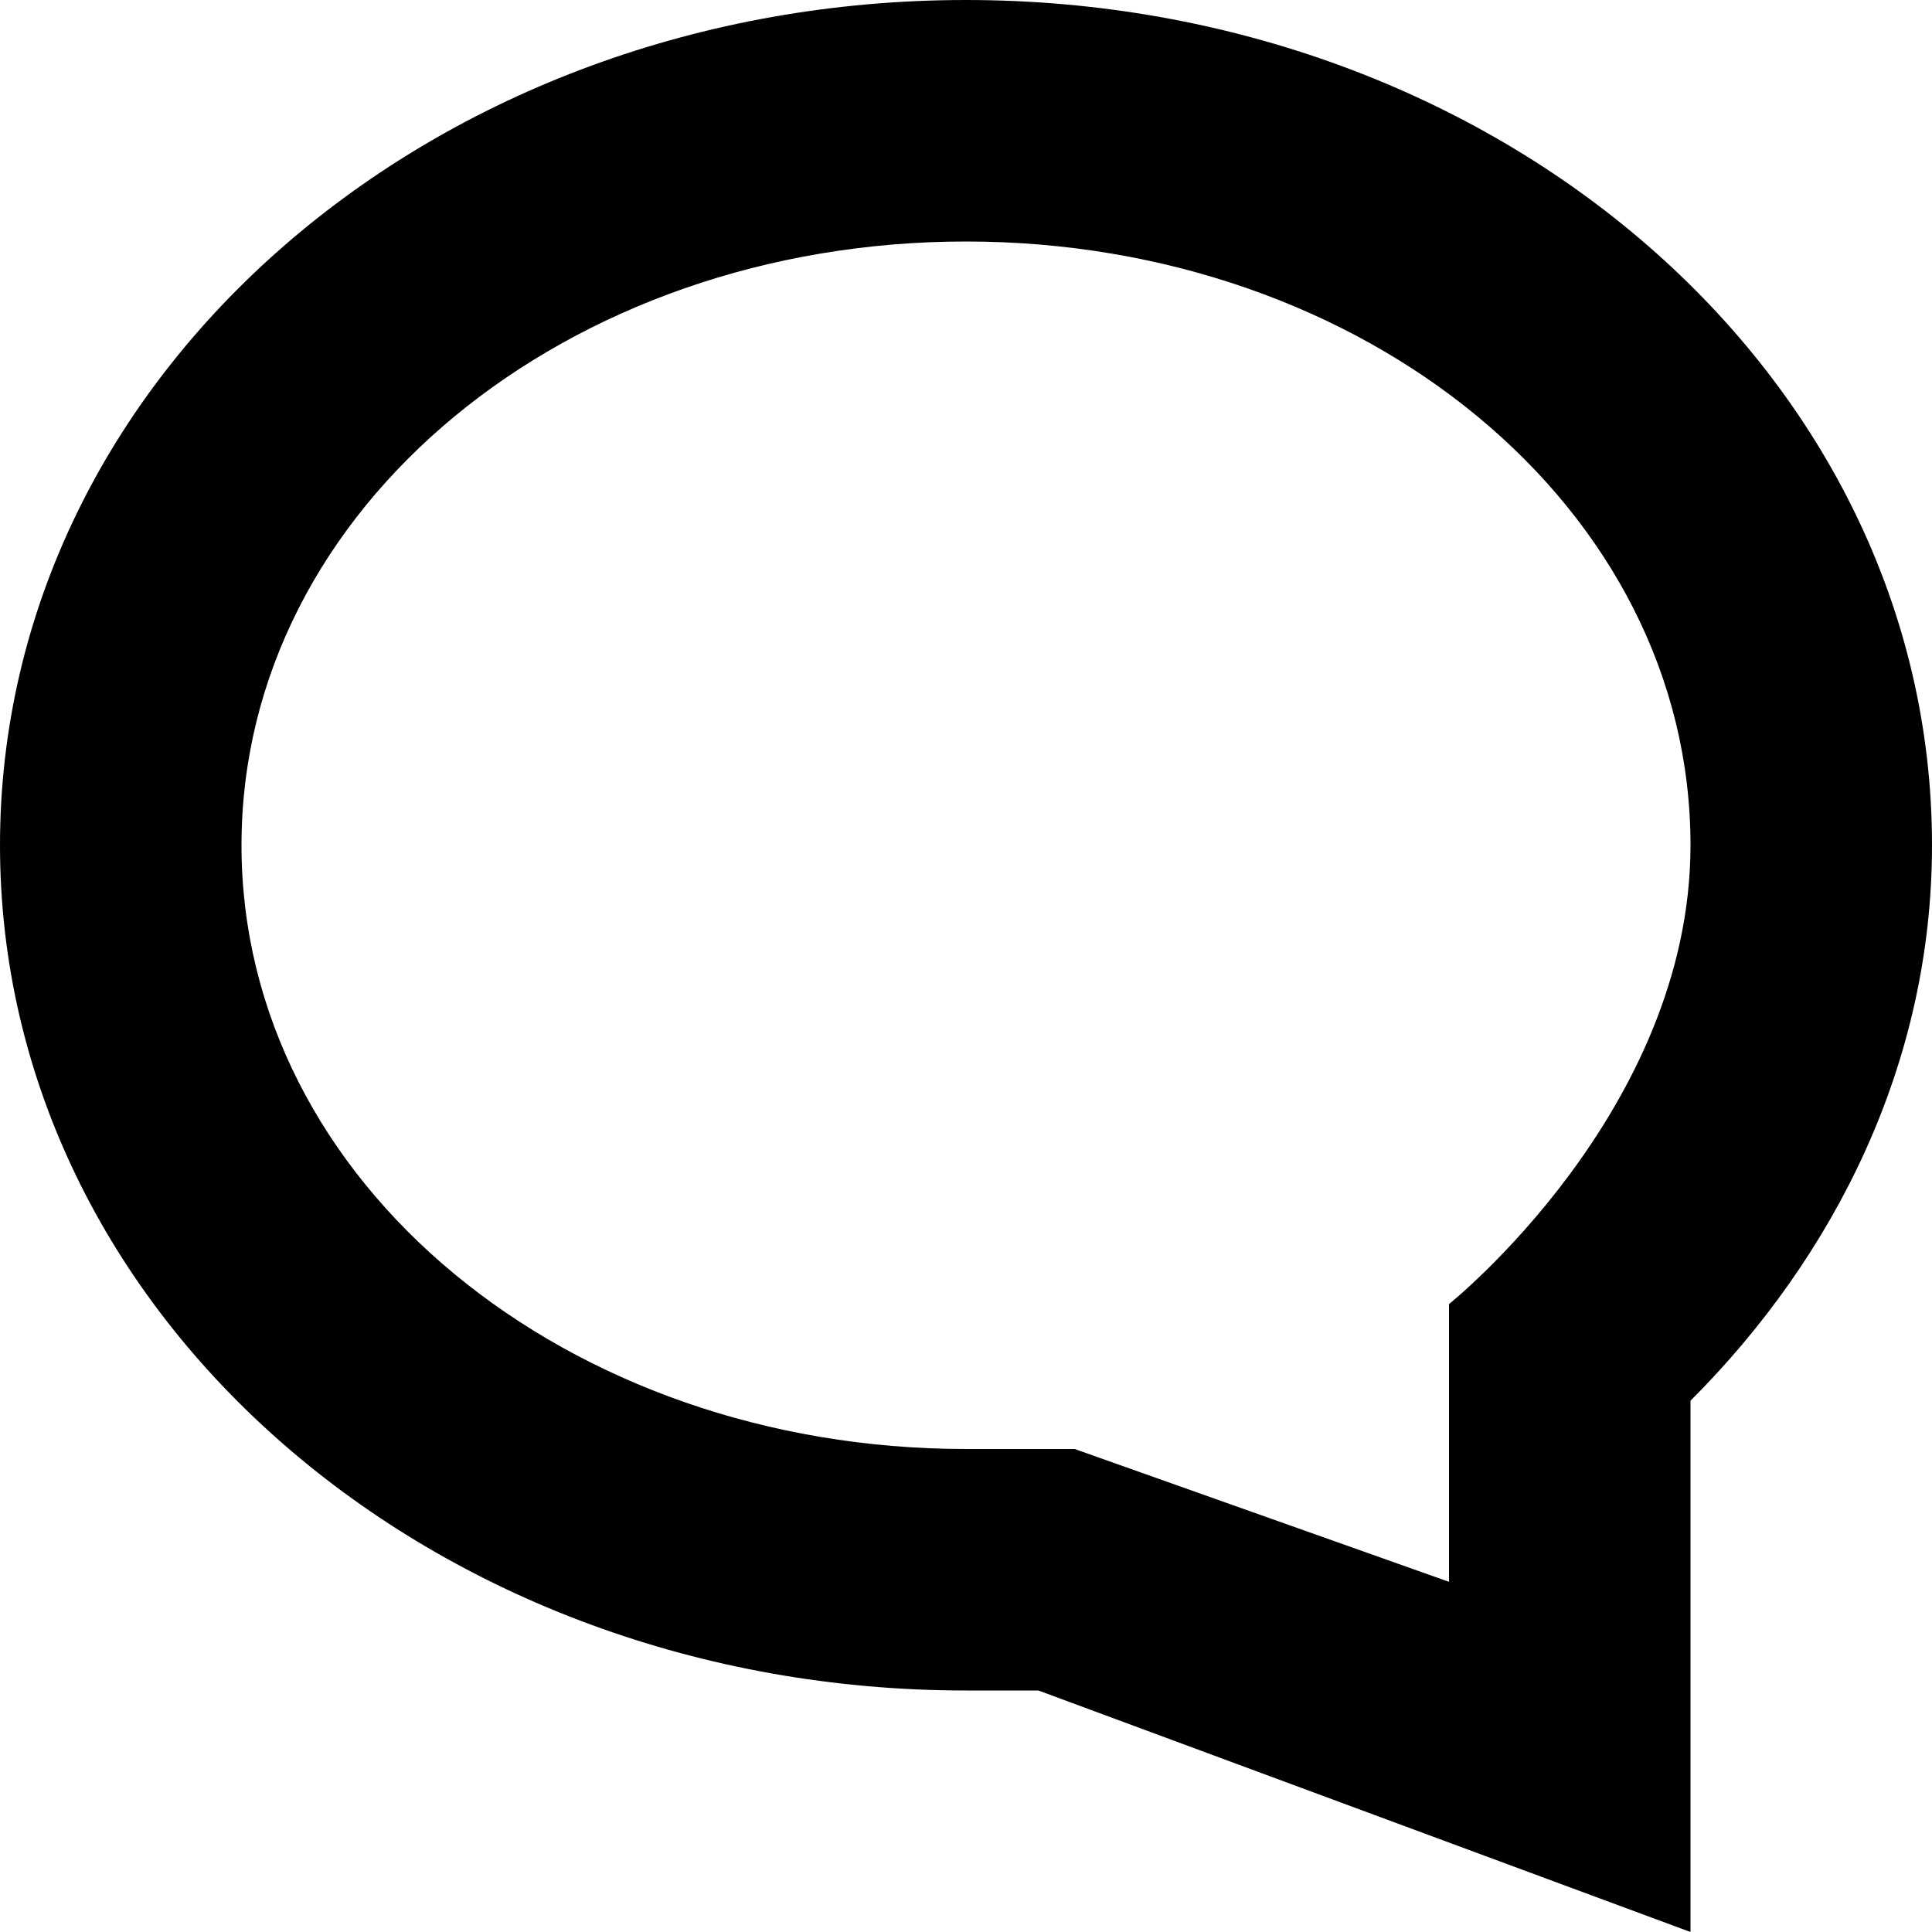
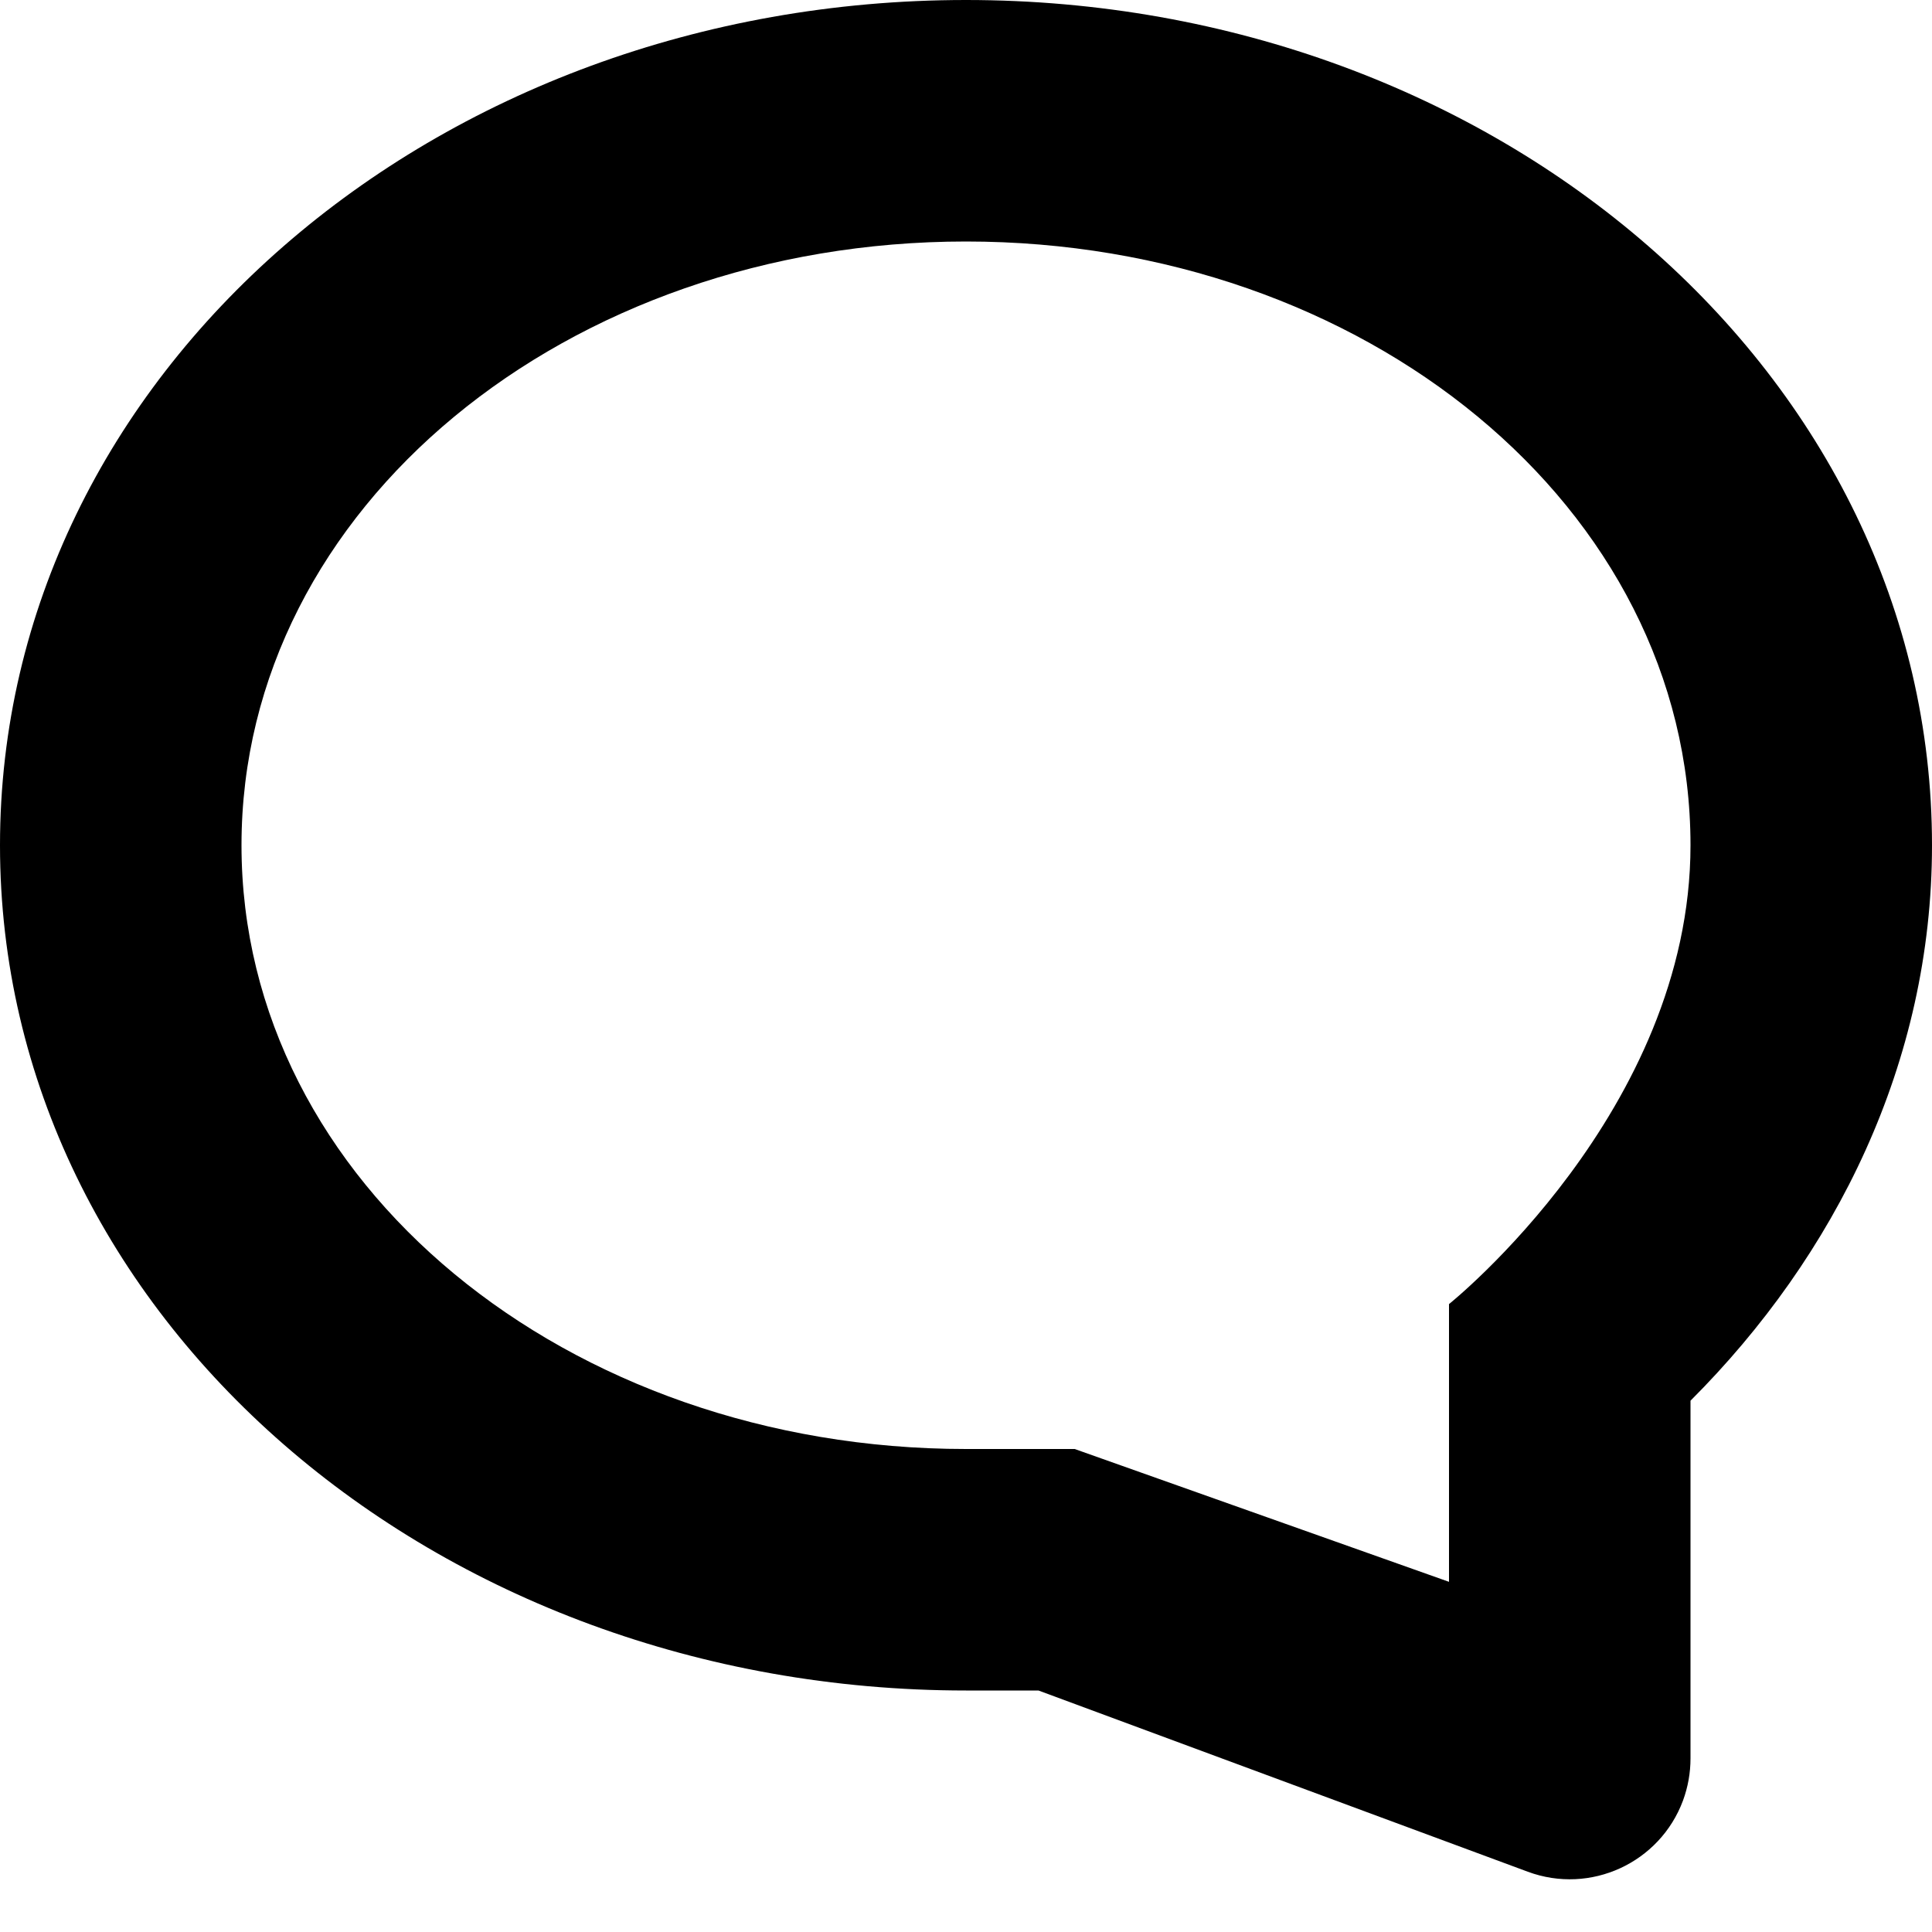
<svg xmlns="http://www.w3.org/2000/svg" width="16" height="16" viewBox="0 0 16 16">
-   <path fill-rule="evenodd" d="M15,7 C10.6,7 7,10.1 7,14 C7,17.9 10.6,21 15,21 L15.6,21 L21,23 L21,18.6 C22.2,17.4 23,15.8 23,14 C23,10.1 19.4,7 15,7 L15,7 Z M19,17.8 L19,20.1 L15.9,19 L15,19 C11.7,19 9,16.8 9,14 C9,11.2 11.7,9 15,9 C18.3,9 21,11.2 21,14 C21,16.2 19,17.8 19,17.8 L19,17.8 Z" transform="translate(-7 -7)" />
+   <path fill-rule="evenodd" d="M0,7 C0,10.9 3.6,14 8,14 C8.2,14 8.4,14 8.6,14 L12.653,15.501 L12.653,15.501 C13.171,15.693 13.746,15.428 13.938,14.911 C13.979,14.799 14,14.682 14,14.563 L14,11.6 C15.2,10.4 16,8.8 16,7 C16,3.1 12.4,0 8,0 C3.6,0 0,3.1 0,7 Z M12,10.8 L12,13.1 L8.9,12 L8,12 C4.7,12 2,9.8 2,7 C2,4.2 4.7,2 8,2 C11.3,2 14,4.2 14,7 C14,9.2 12,10.8 12,10.8 L12,10.8 Z" />
</svg>
